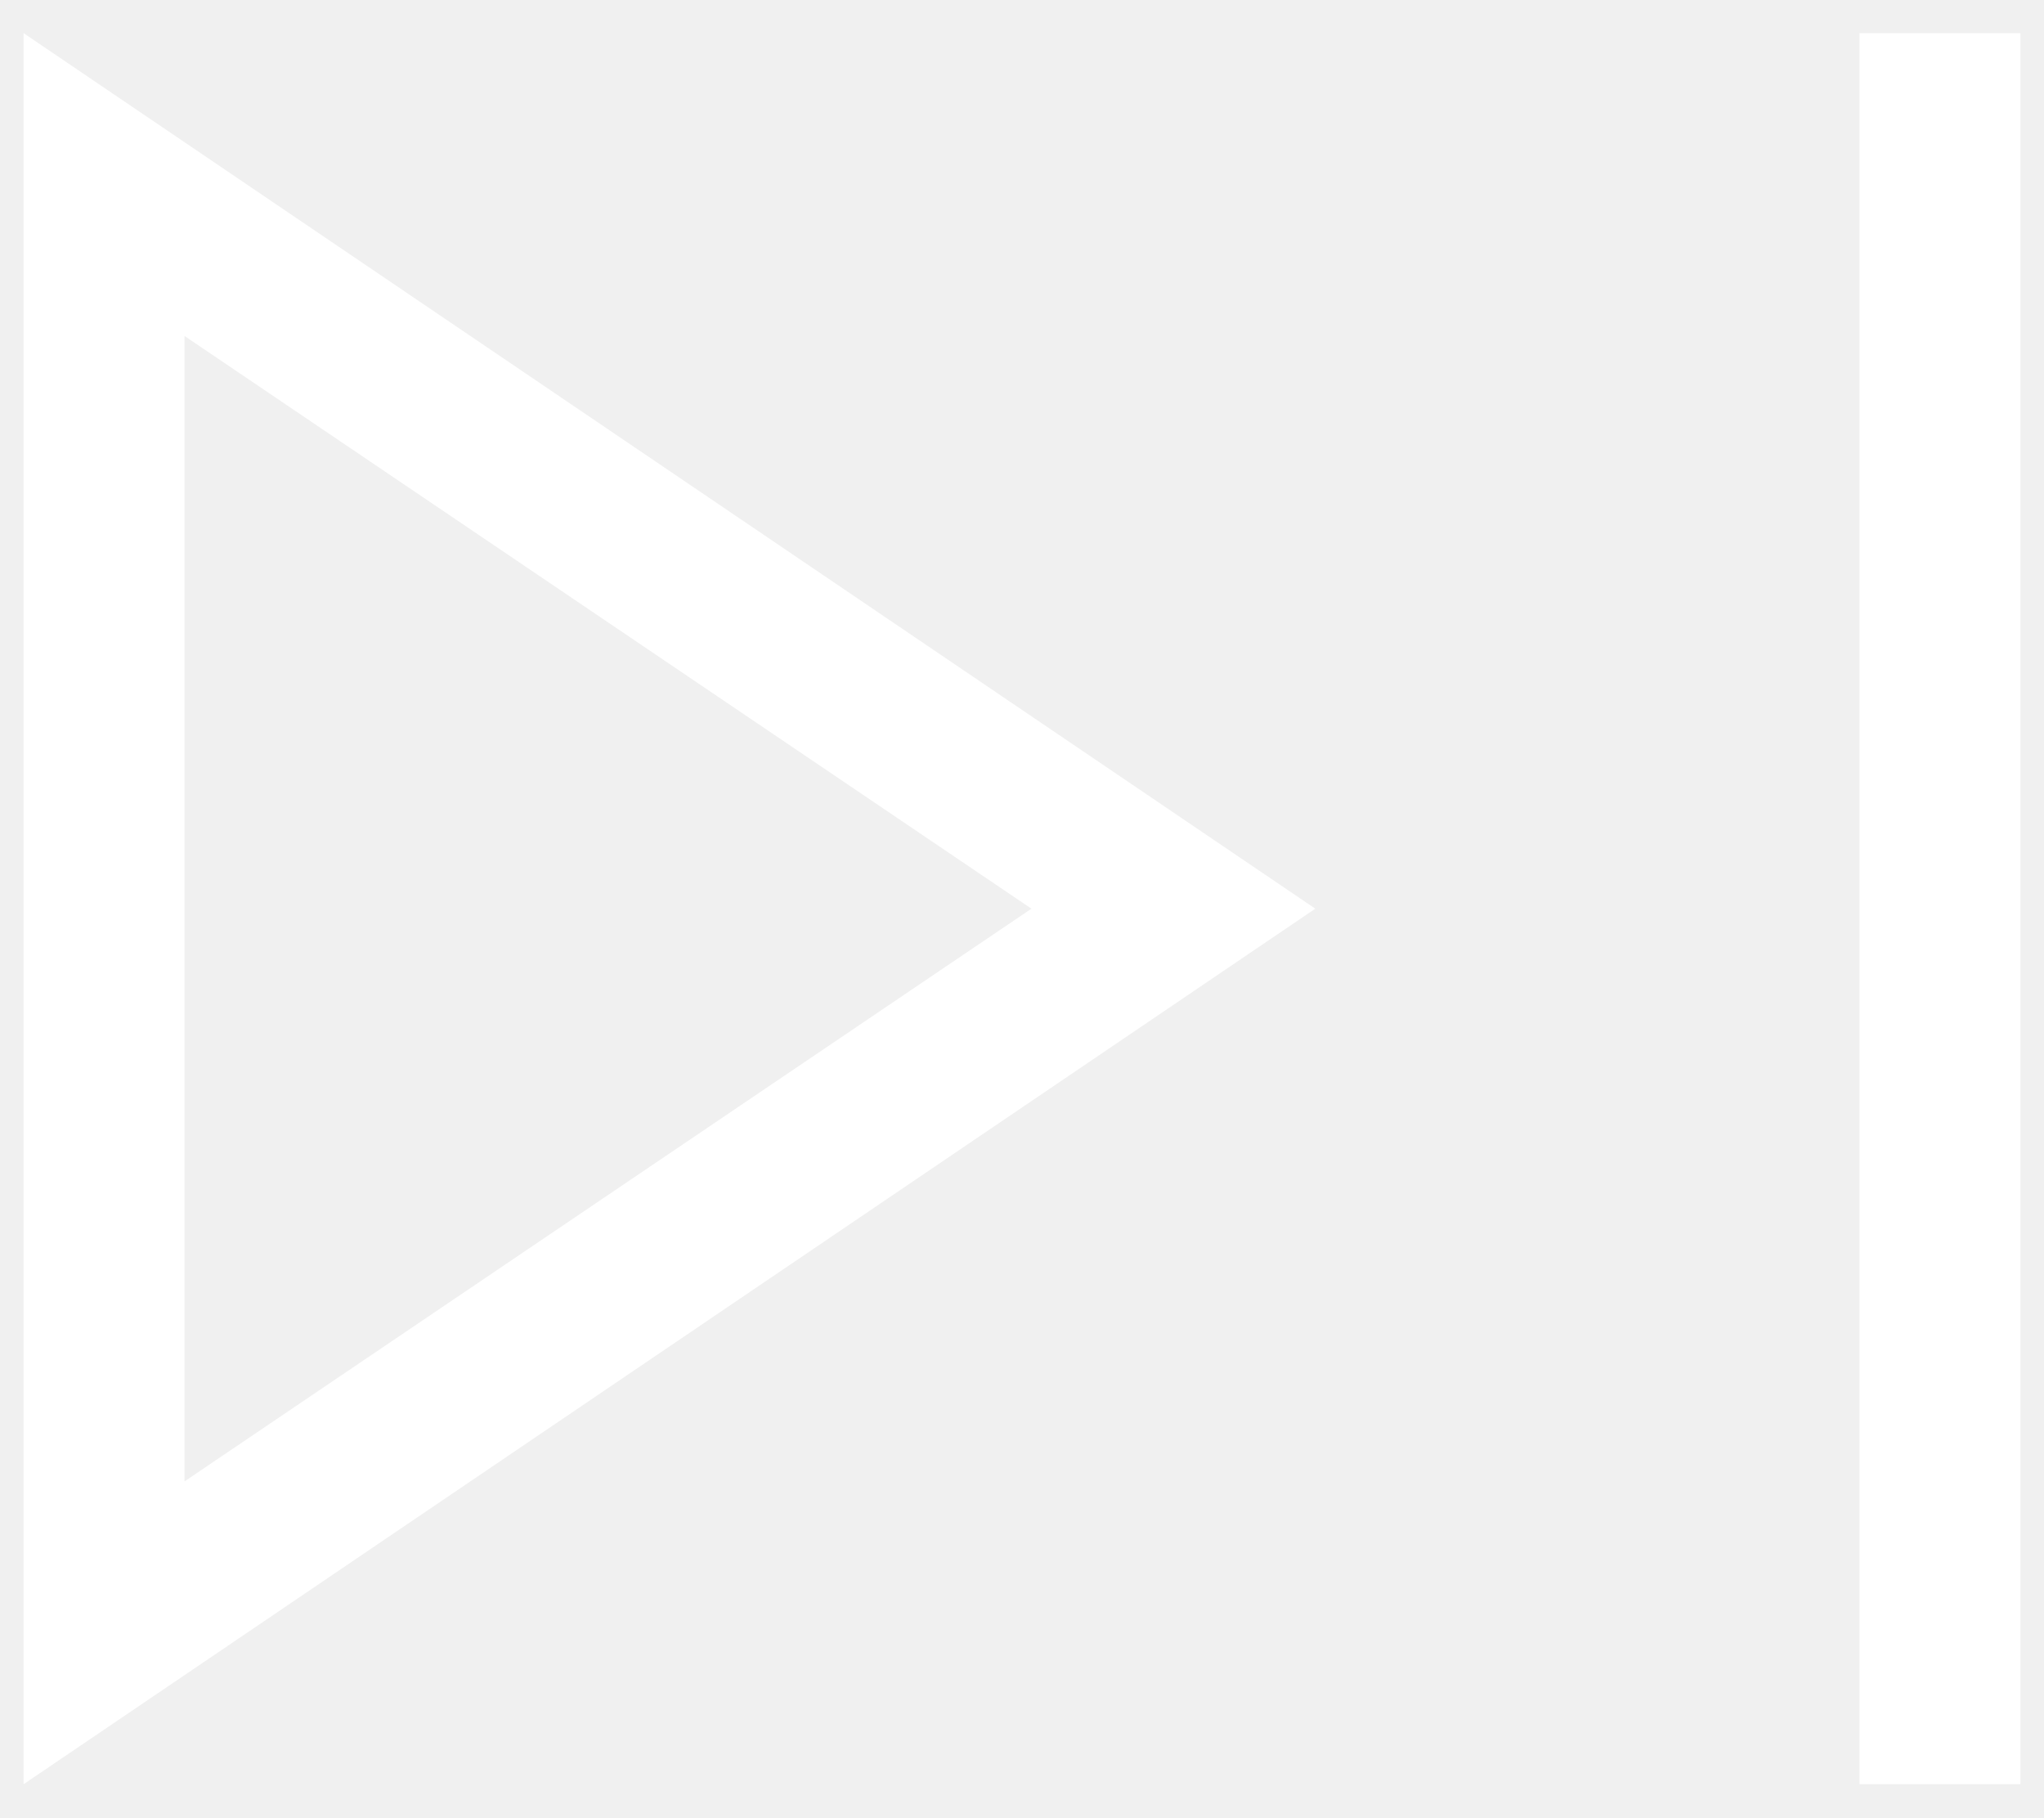
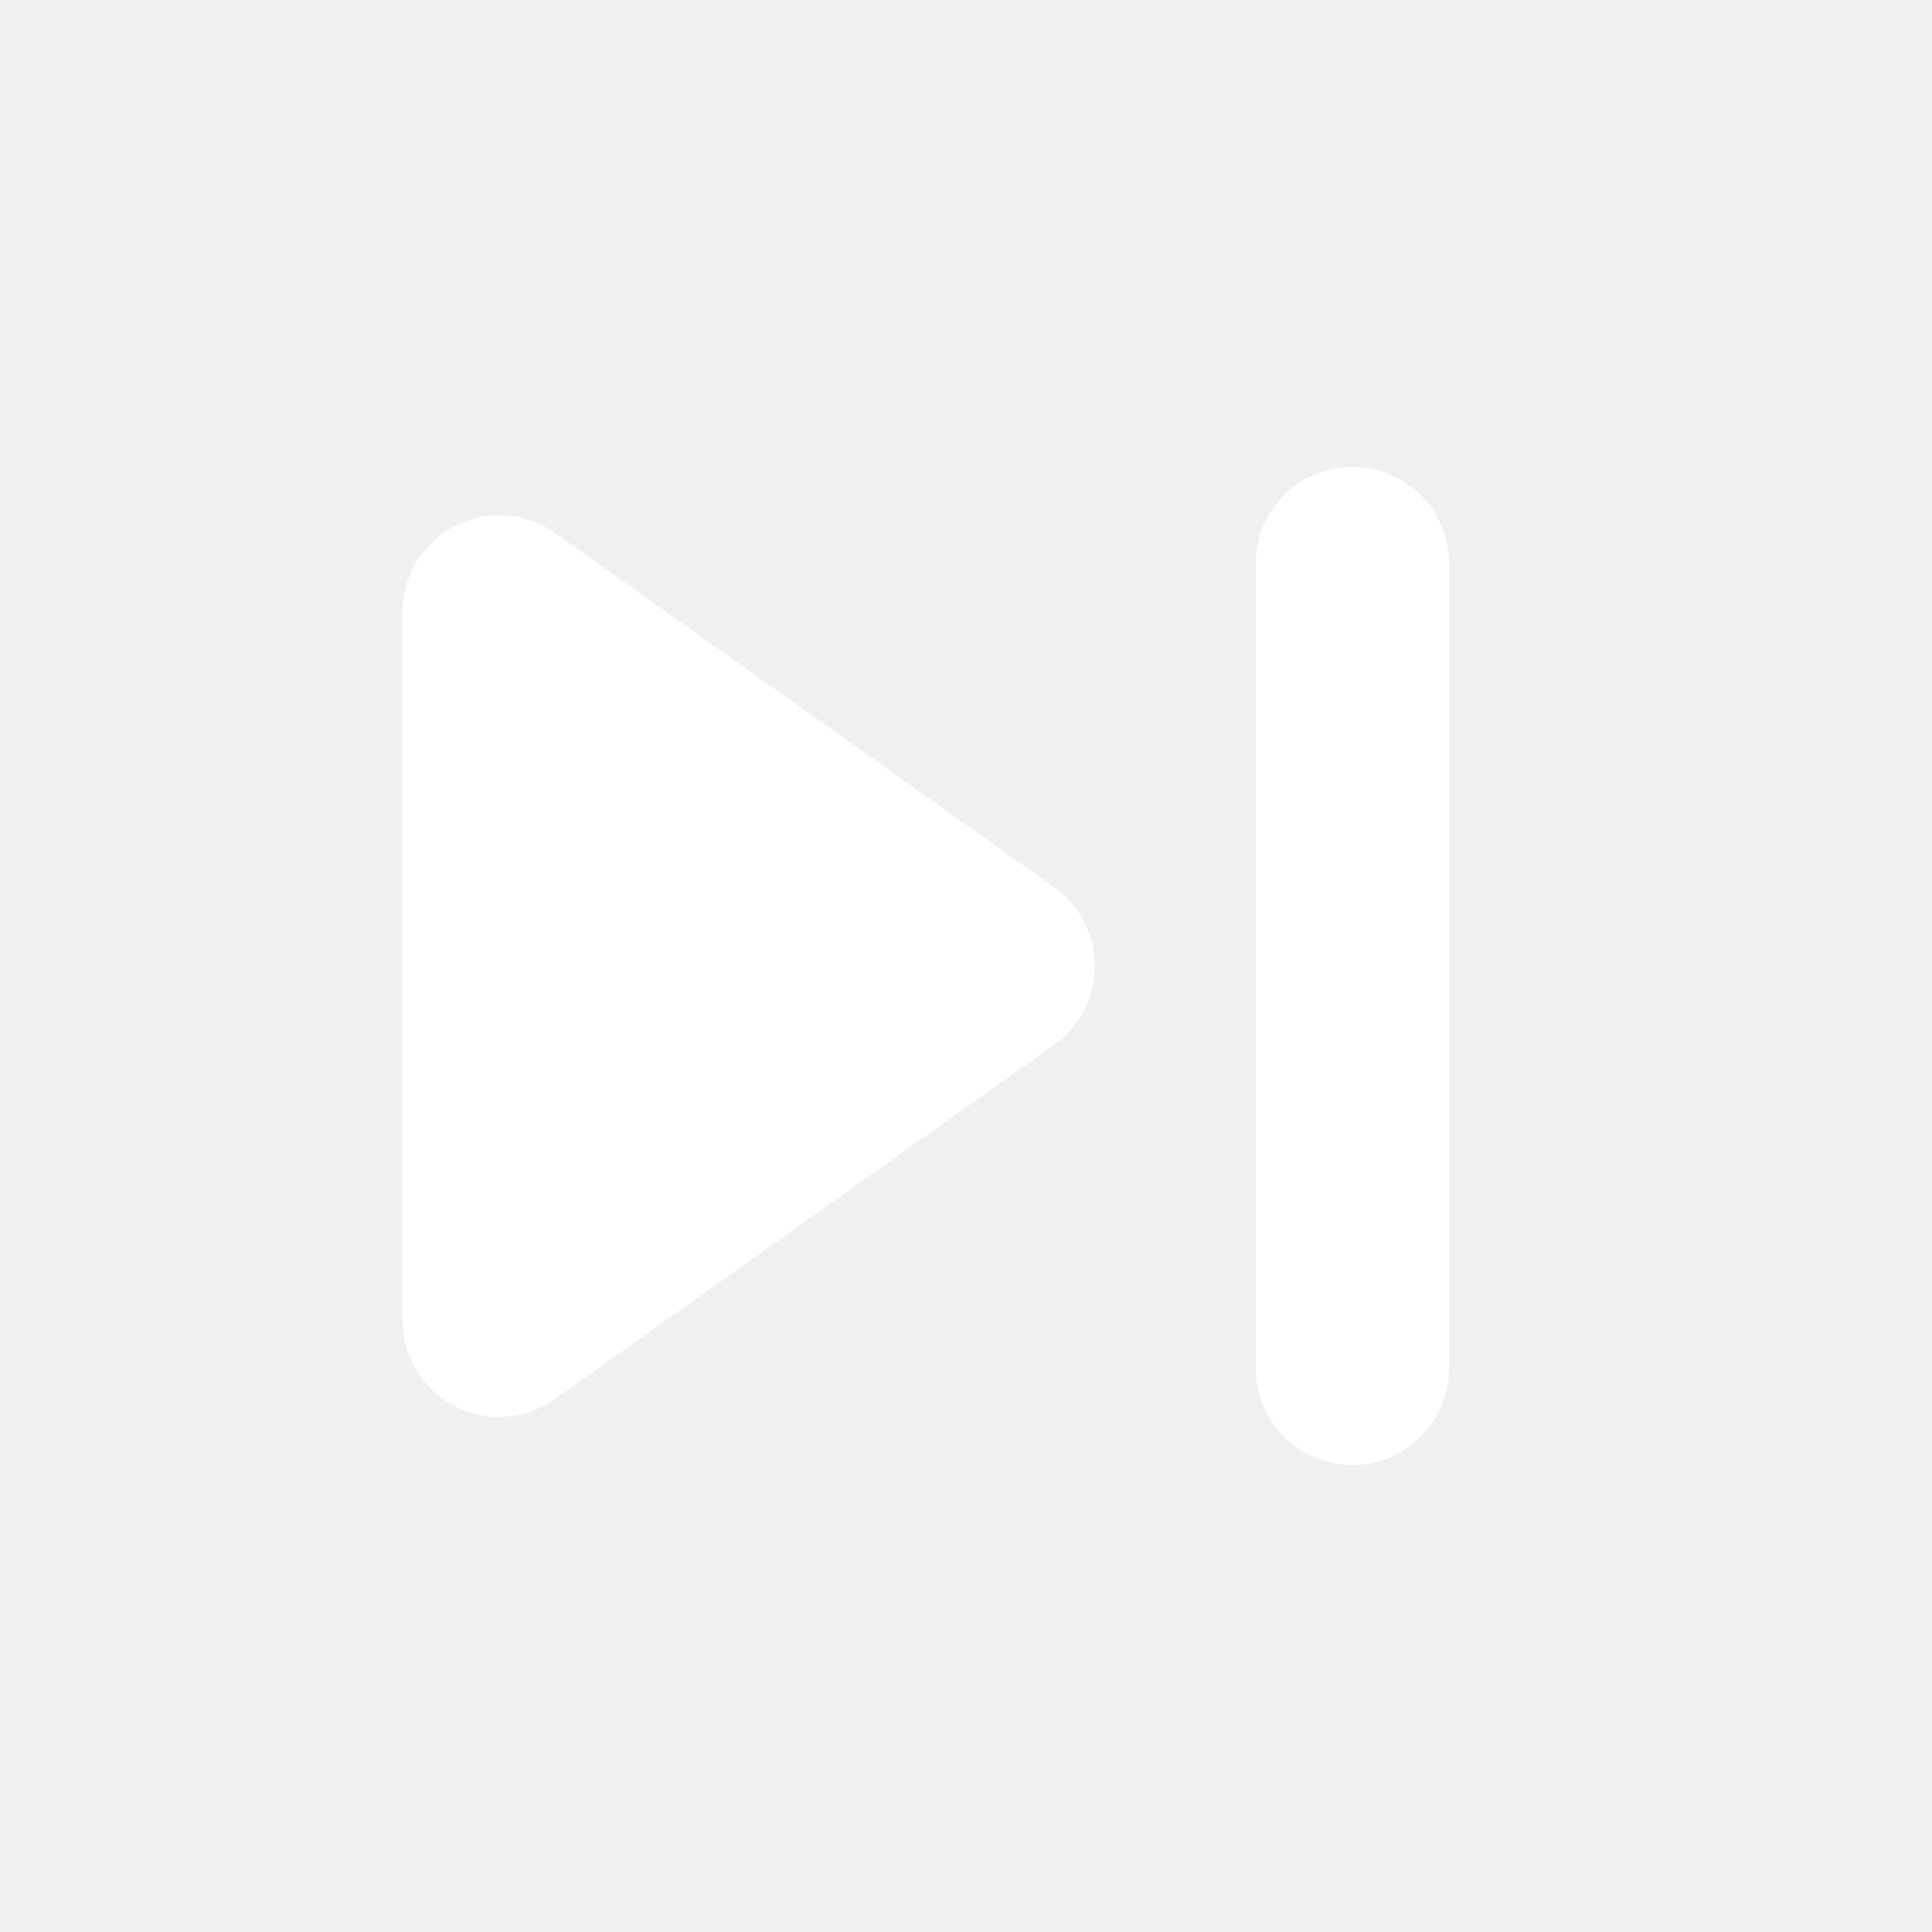
- <svg xmlns="http://www.w3.org/2000/svg" width="18" height="16" viewBox="0 0 18 16" fill="none">
-   <path d="M16.375 15.708V0.292H17.792V15.708H16.375ZM0.208 15.708V0.292L11.583 8L0.208 15.708ZM1.625 13.042L9.083 8L1.625 2.958V13.042Z" fill="white" />
+ <svg xmlns="http://www.w3.org/2000/svg" viewBox="0 0 24 24" width="24" height="24">
+   <rect x="15.6" y="5.8" width="2.4" height="12.4" rx="1.2" fill="#FFFFFF" />
+   <path d="M6.2 7.6v8.8L12.4 12z" fill="#FFFFFF" stroke="#FFFFFF" stroke-width="2.4" stroke-linejoin="round" stroke-linecap="round" />
</svg>
